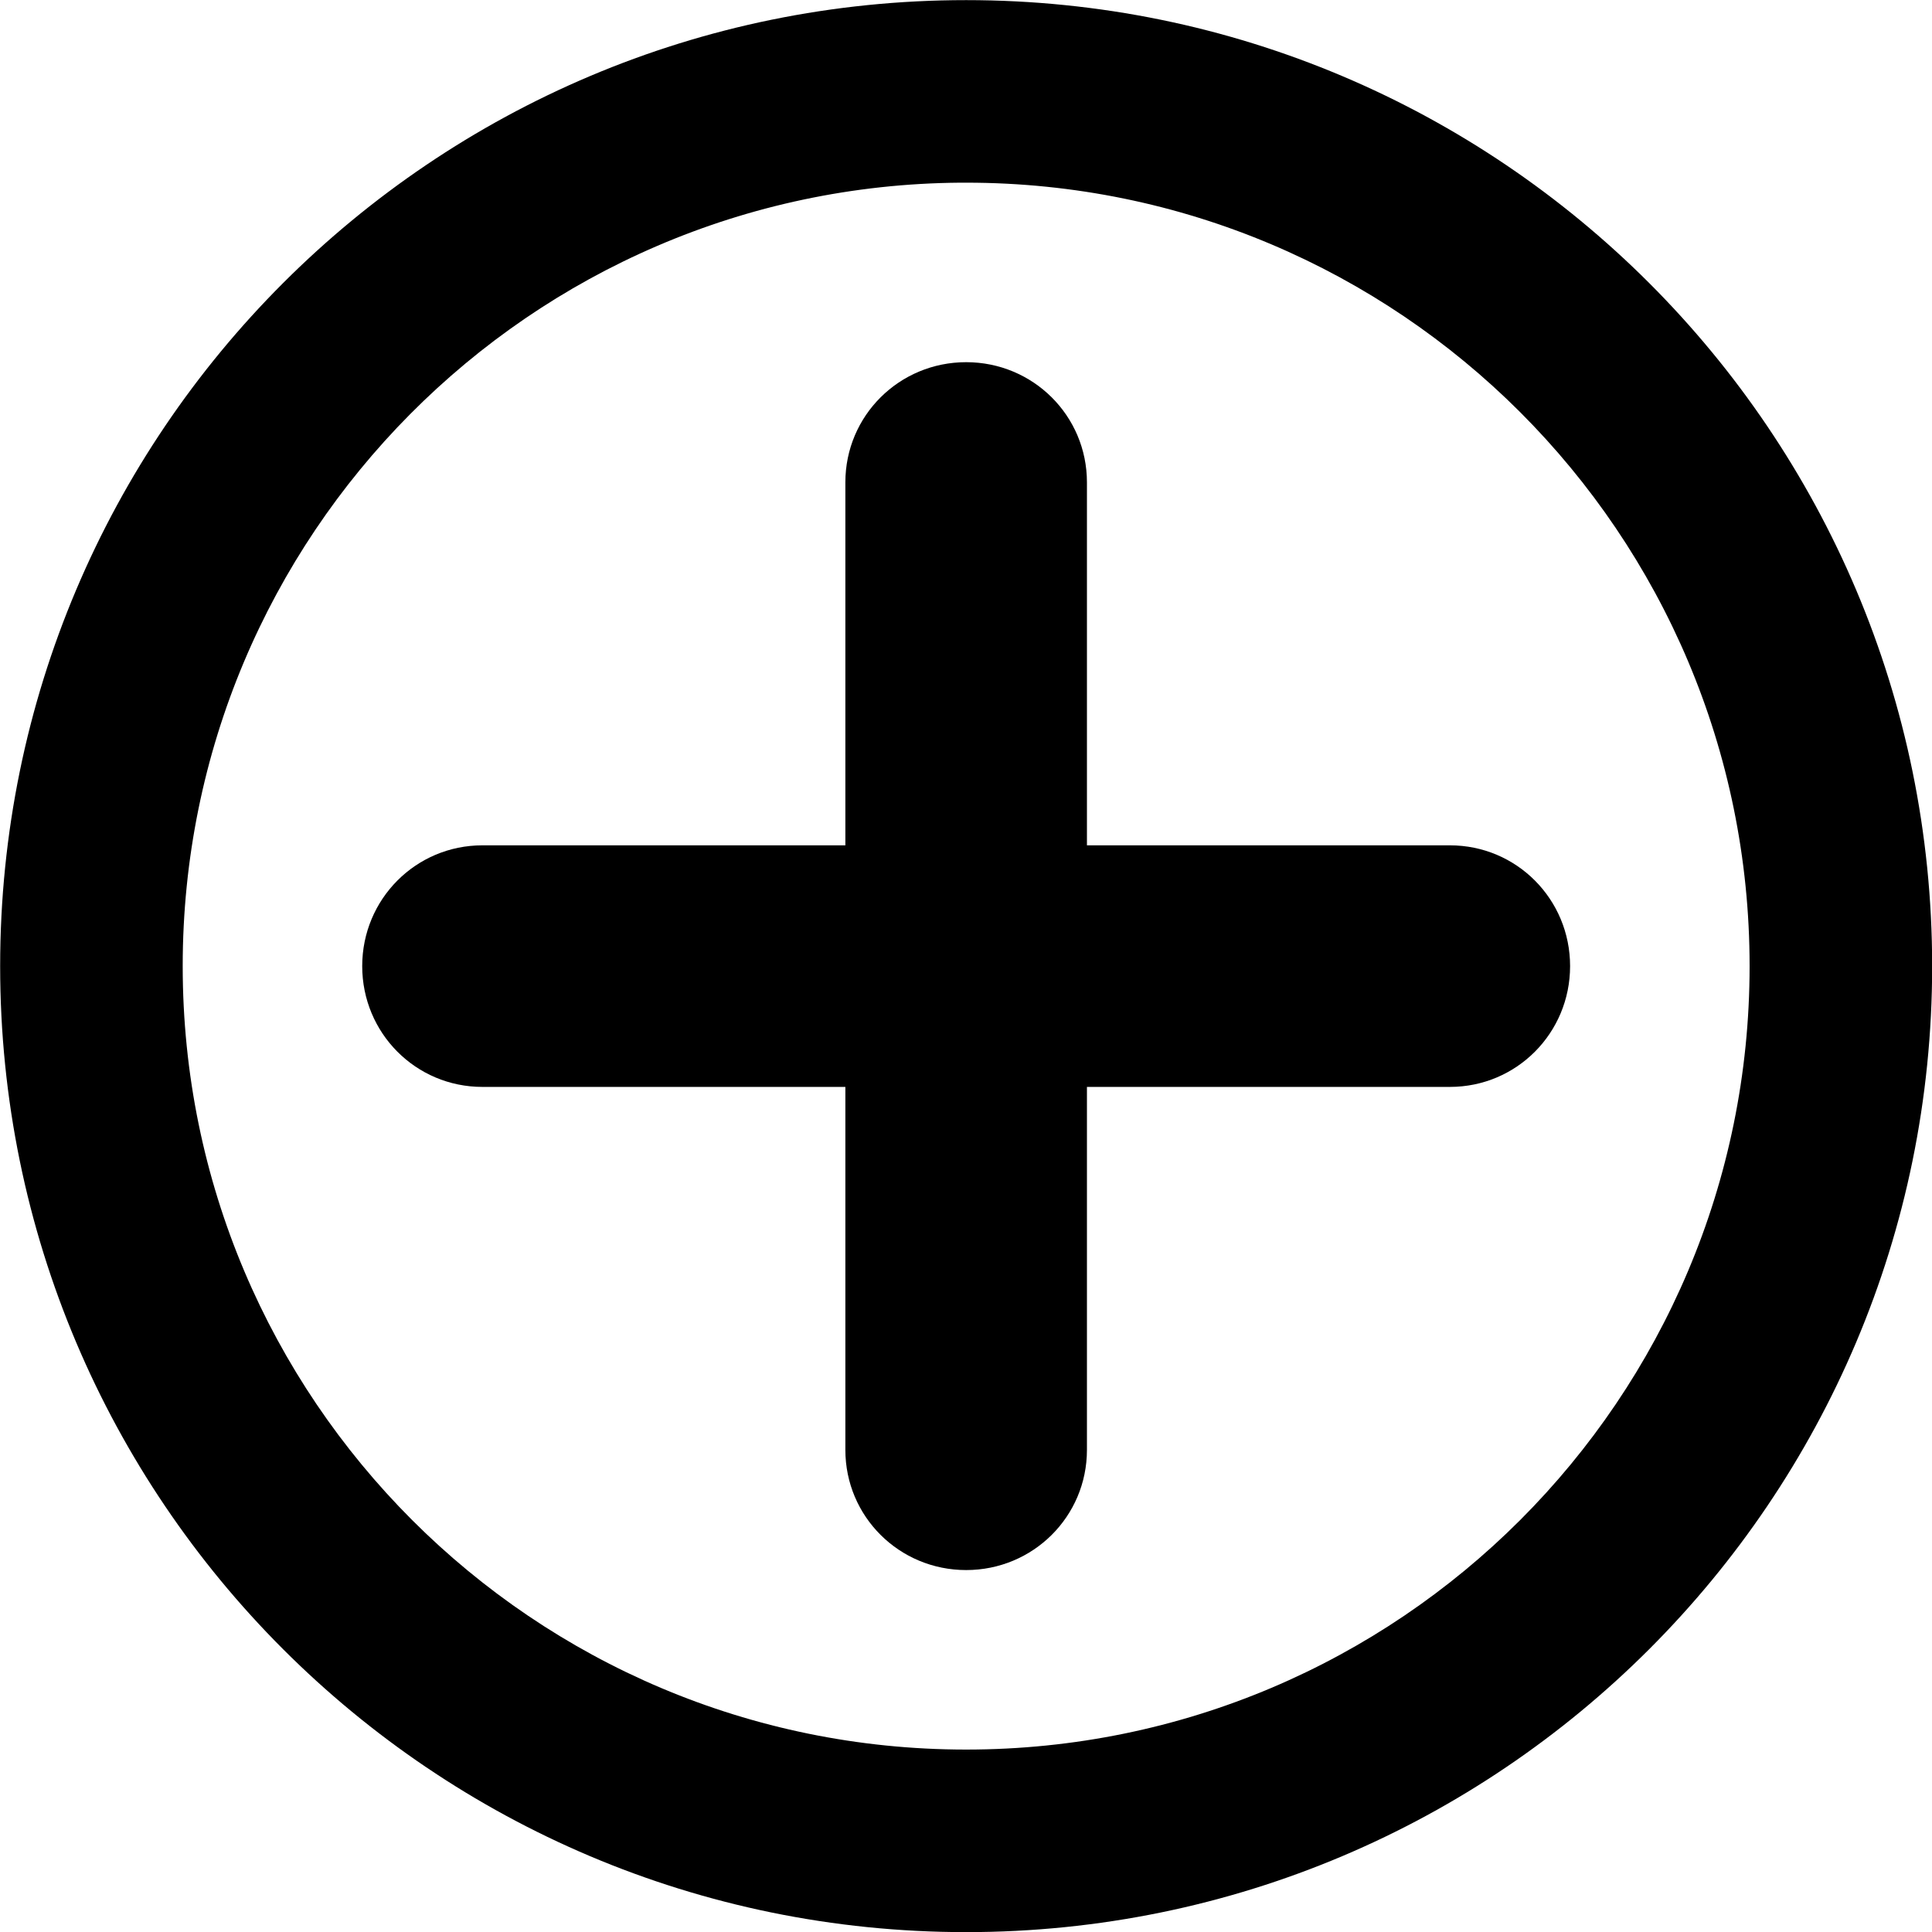
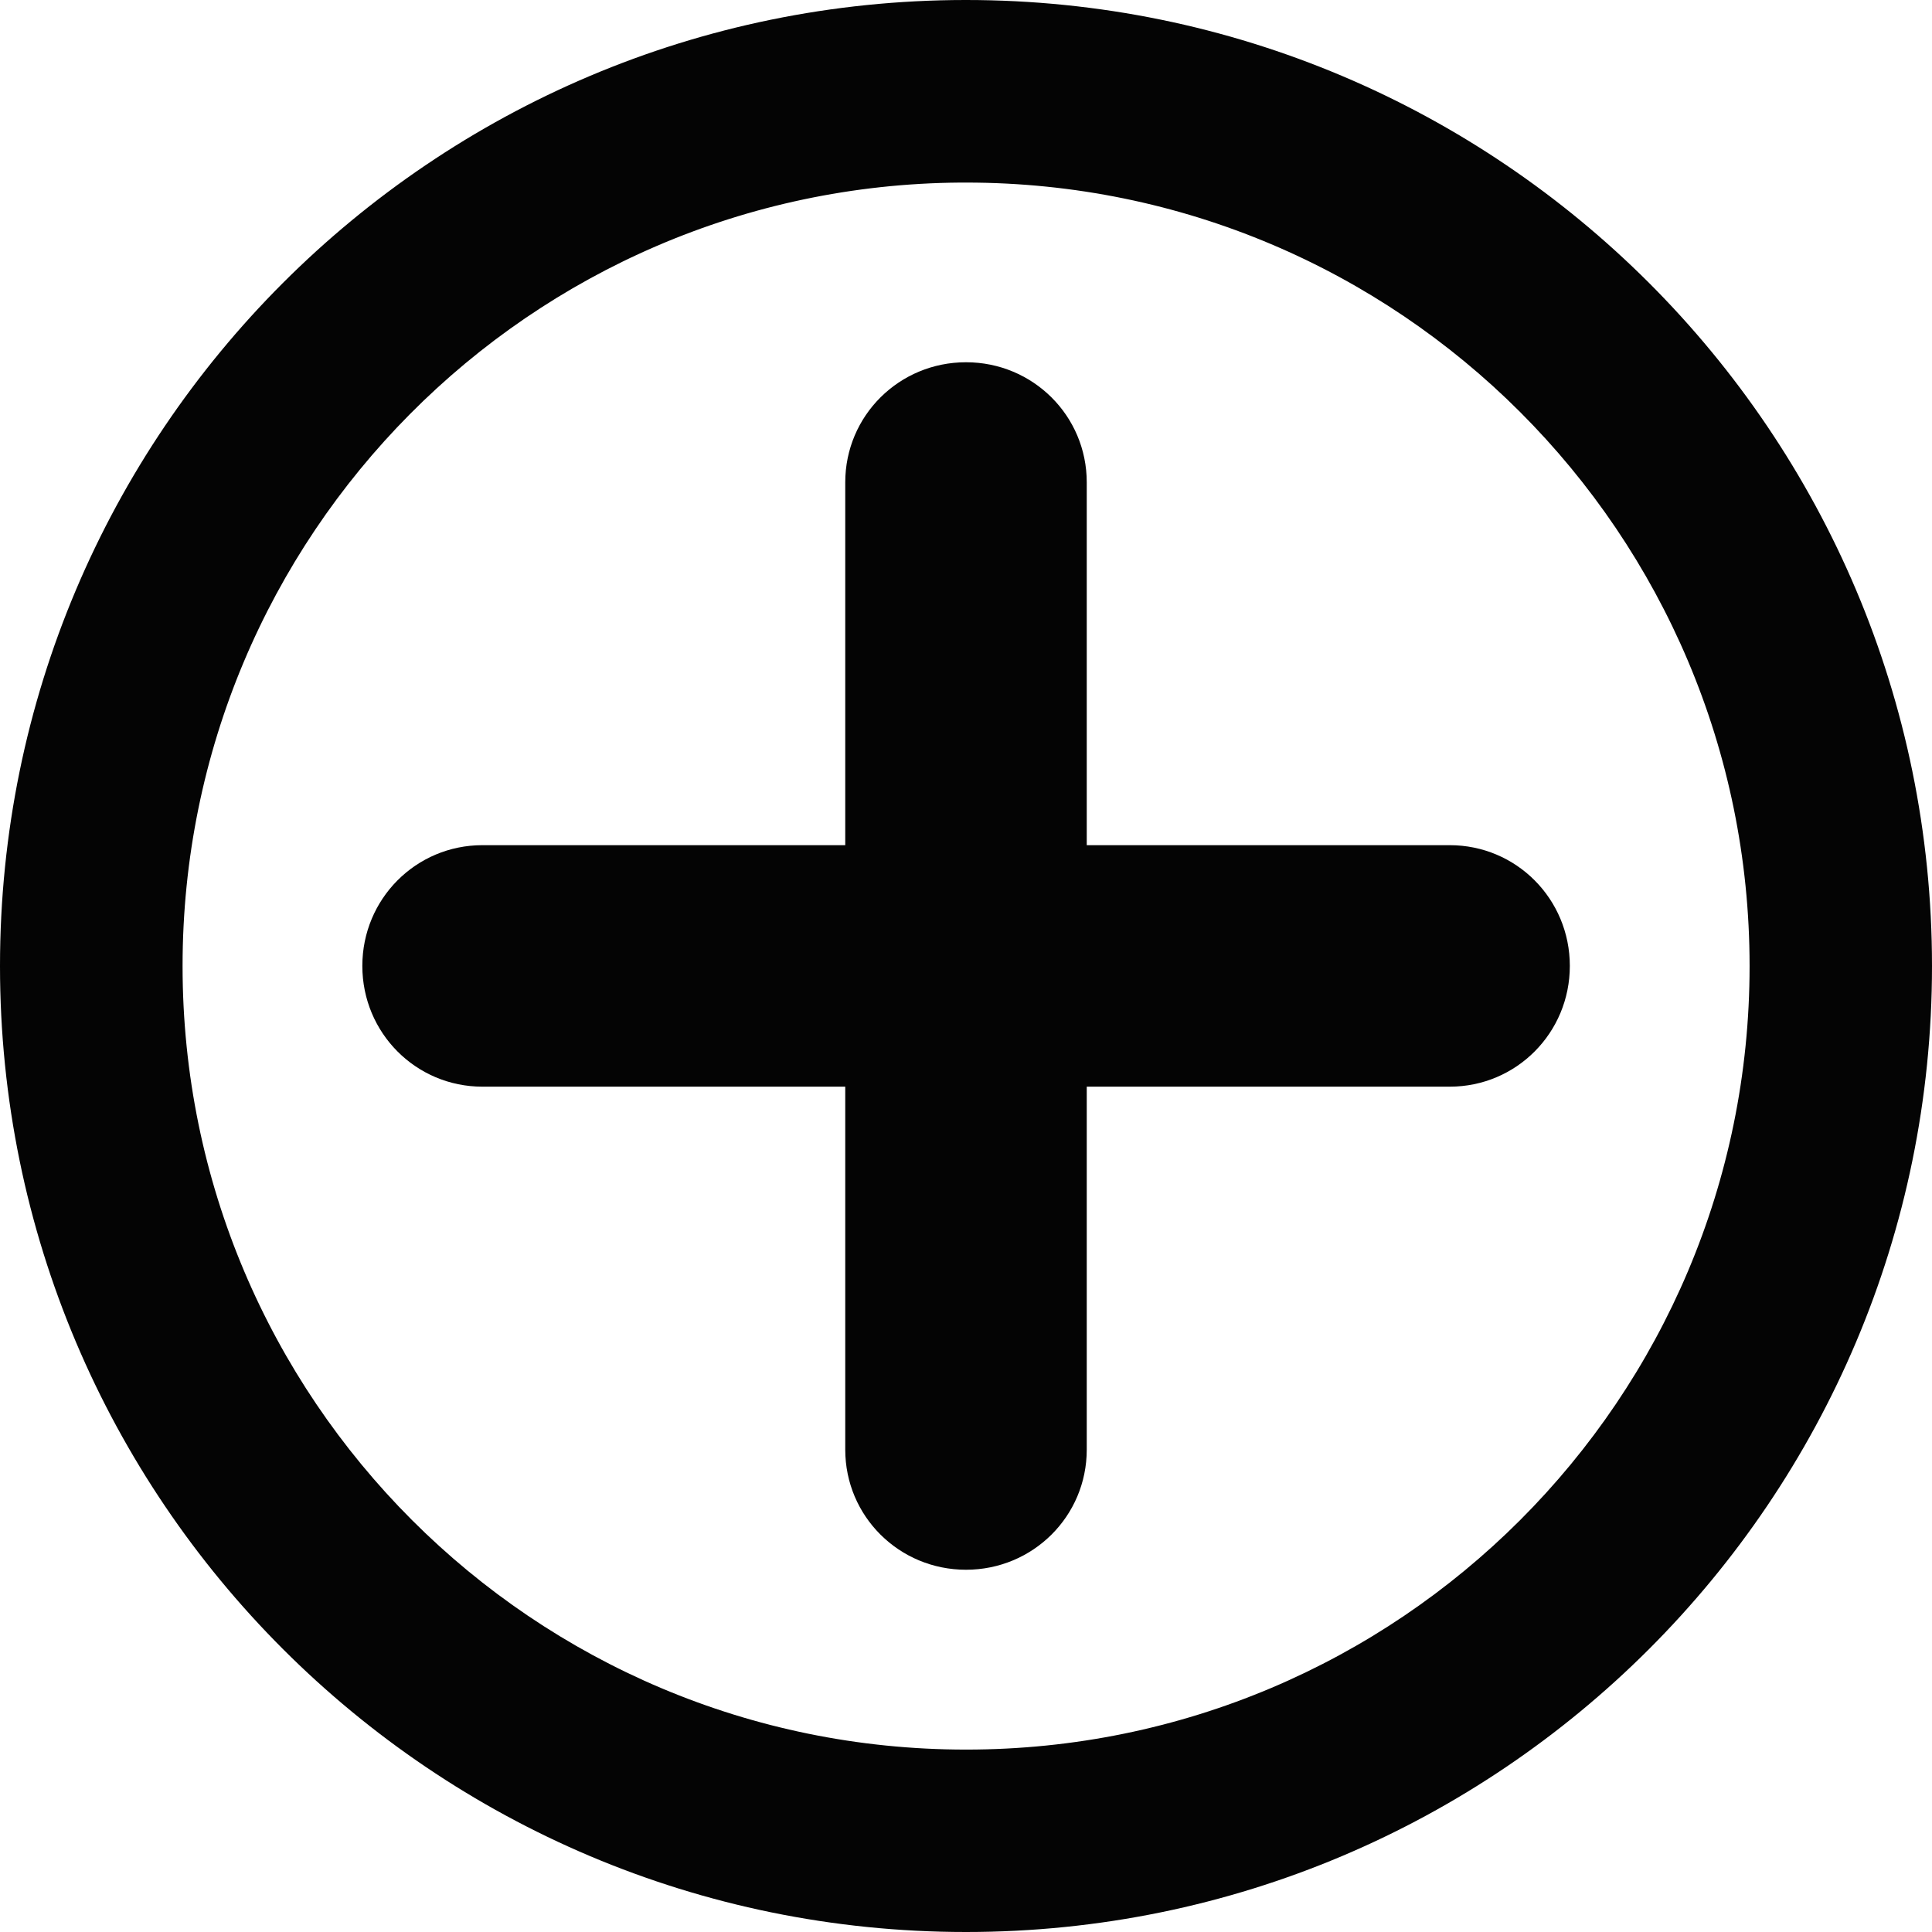
- <svg xmlns="http://www.w3.org/2000/svg" width="24" height="24" version="1.1" viewBox="0 0 6.35 6.35">
-   <g transform="translate(.1505 -.0046039)">
-     <path id="core-a" d="m3.025 0.005a3.175 3.175 0 0 0-3.175 3.175 3.175 3.175 0 0 0 3.175 3.175 3.175 3.175 0 0 0 3.175-3.175 3.175 3.175 0 0 0-3.175-3.175zm-0.019 0.6a2.575 2.575 0 0 1 0.019 0 2.575 2.575 0 0 1 2.575 2.575 2.575 2.575 0 0 1-2.575 2.575 2.575 2.575 0 0 1-2.575-2.575 2.575 2.575 0 0 1 2.556-2.575z" style="stroke-width:.265" />
-     <path id="core-b" d="m3.025 1.195c-0.22 0-0.397 0.176-0.397 0.395v1.193h-1.193c-0.219 0-0.395 0.177-0.395 0.397s0.176 0.397 0.395 0.397h1.193v1.193c0 0.219 0.177 0.395 0.397 0.395s0.397-0.176 0.397-0.395v-1.193h1.193c0.219 0 0.395-0.177 0.395-0.397s-0.176-0.397-0.395-0.397h-1.193v-1.193c0-0.219-0.177-0.395-0.397-0.395z" style="stroke-width:.264" />
-   </g>
+ <svg xmlns="http://www.w3.org/2000/svg" id="Core" version="1.1" viewBox="0 0 24 24">
+   <path id="Shape" d="m11.992 6.6666e-7a12 12 0 0 0-11.992 12 12 12 0 0 0 12 12 12 12 0 0 0 12-12 12 12 0 0 0-12-12 12 12 0 0 0-8e-3 0zm-0.064 2.268a9.732 9.732 0 0 1 0.072 0 9.732 9.732 0 0 1 9.734 9.732 9.732 9.732 0 0 1-9.734 9.734 9.732 9.732 0 0 1-9.732-9.734 9.732 9.732 0 0 1 9.66-9.732zm0.072 2.232c-0.831 0-1.5 0.665-1.5 1.492v4.507h-4.507c-0.827 0-1.492 0.669-1.492 1.5 0 0.831 0.665 1.5 1.492 1.5h4.507v4.509c0 0.827 0.669 1.492 1.5 1.492s1.5-0.665 1.5-1.492v-4.509h4.509c0.827 0 1.492-0.669 1.492-1.5 0-0.831-0.665-1.5-1.492-1.5h-4.509v-4.507c0-0.827-0.669-1.492-1.5-1.492z" style="fill:#040404;stroke-dasharray:32.031, 16.015;stroke-dashoffset:26.425;stroke-linejoin:round;stroke-width:4.004" />
</svg>
